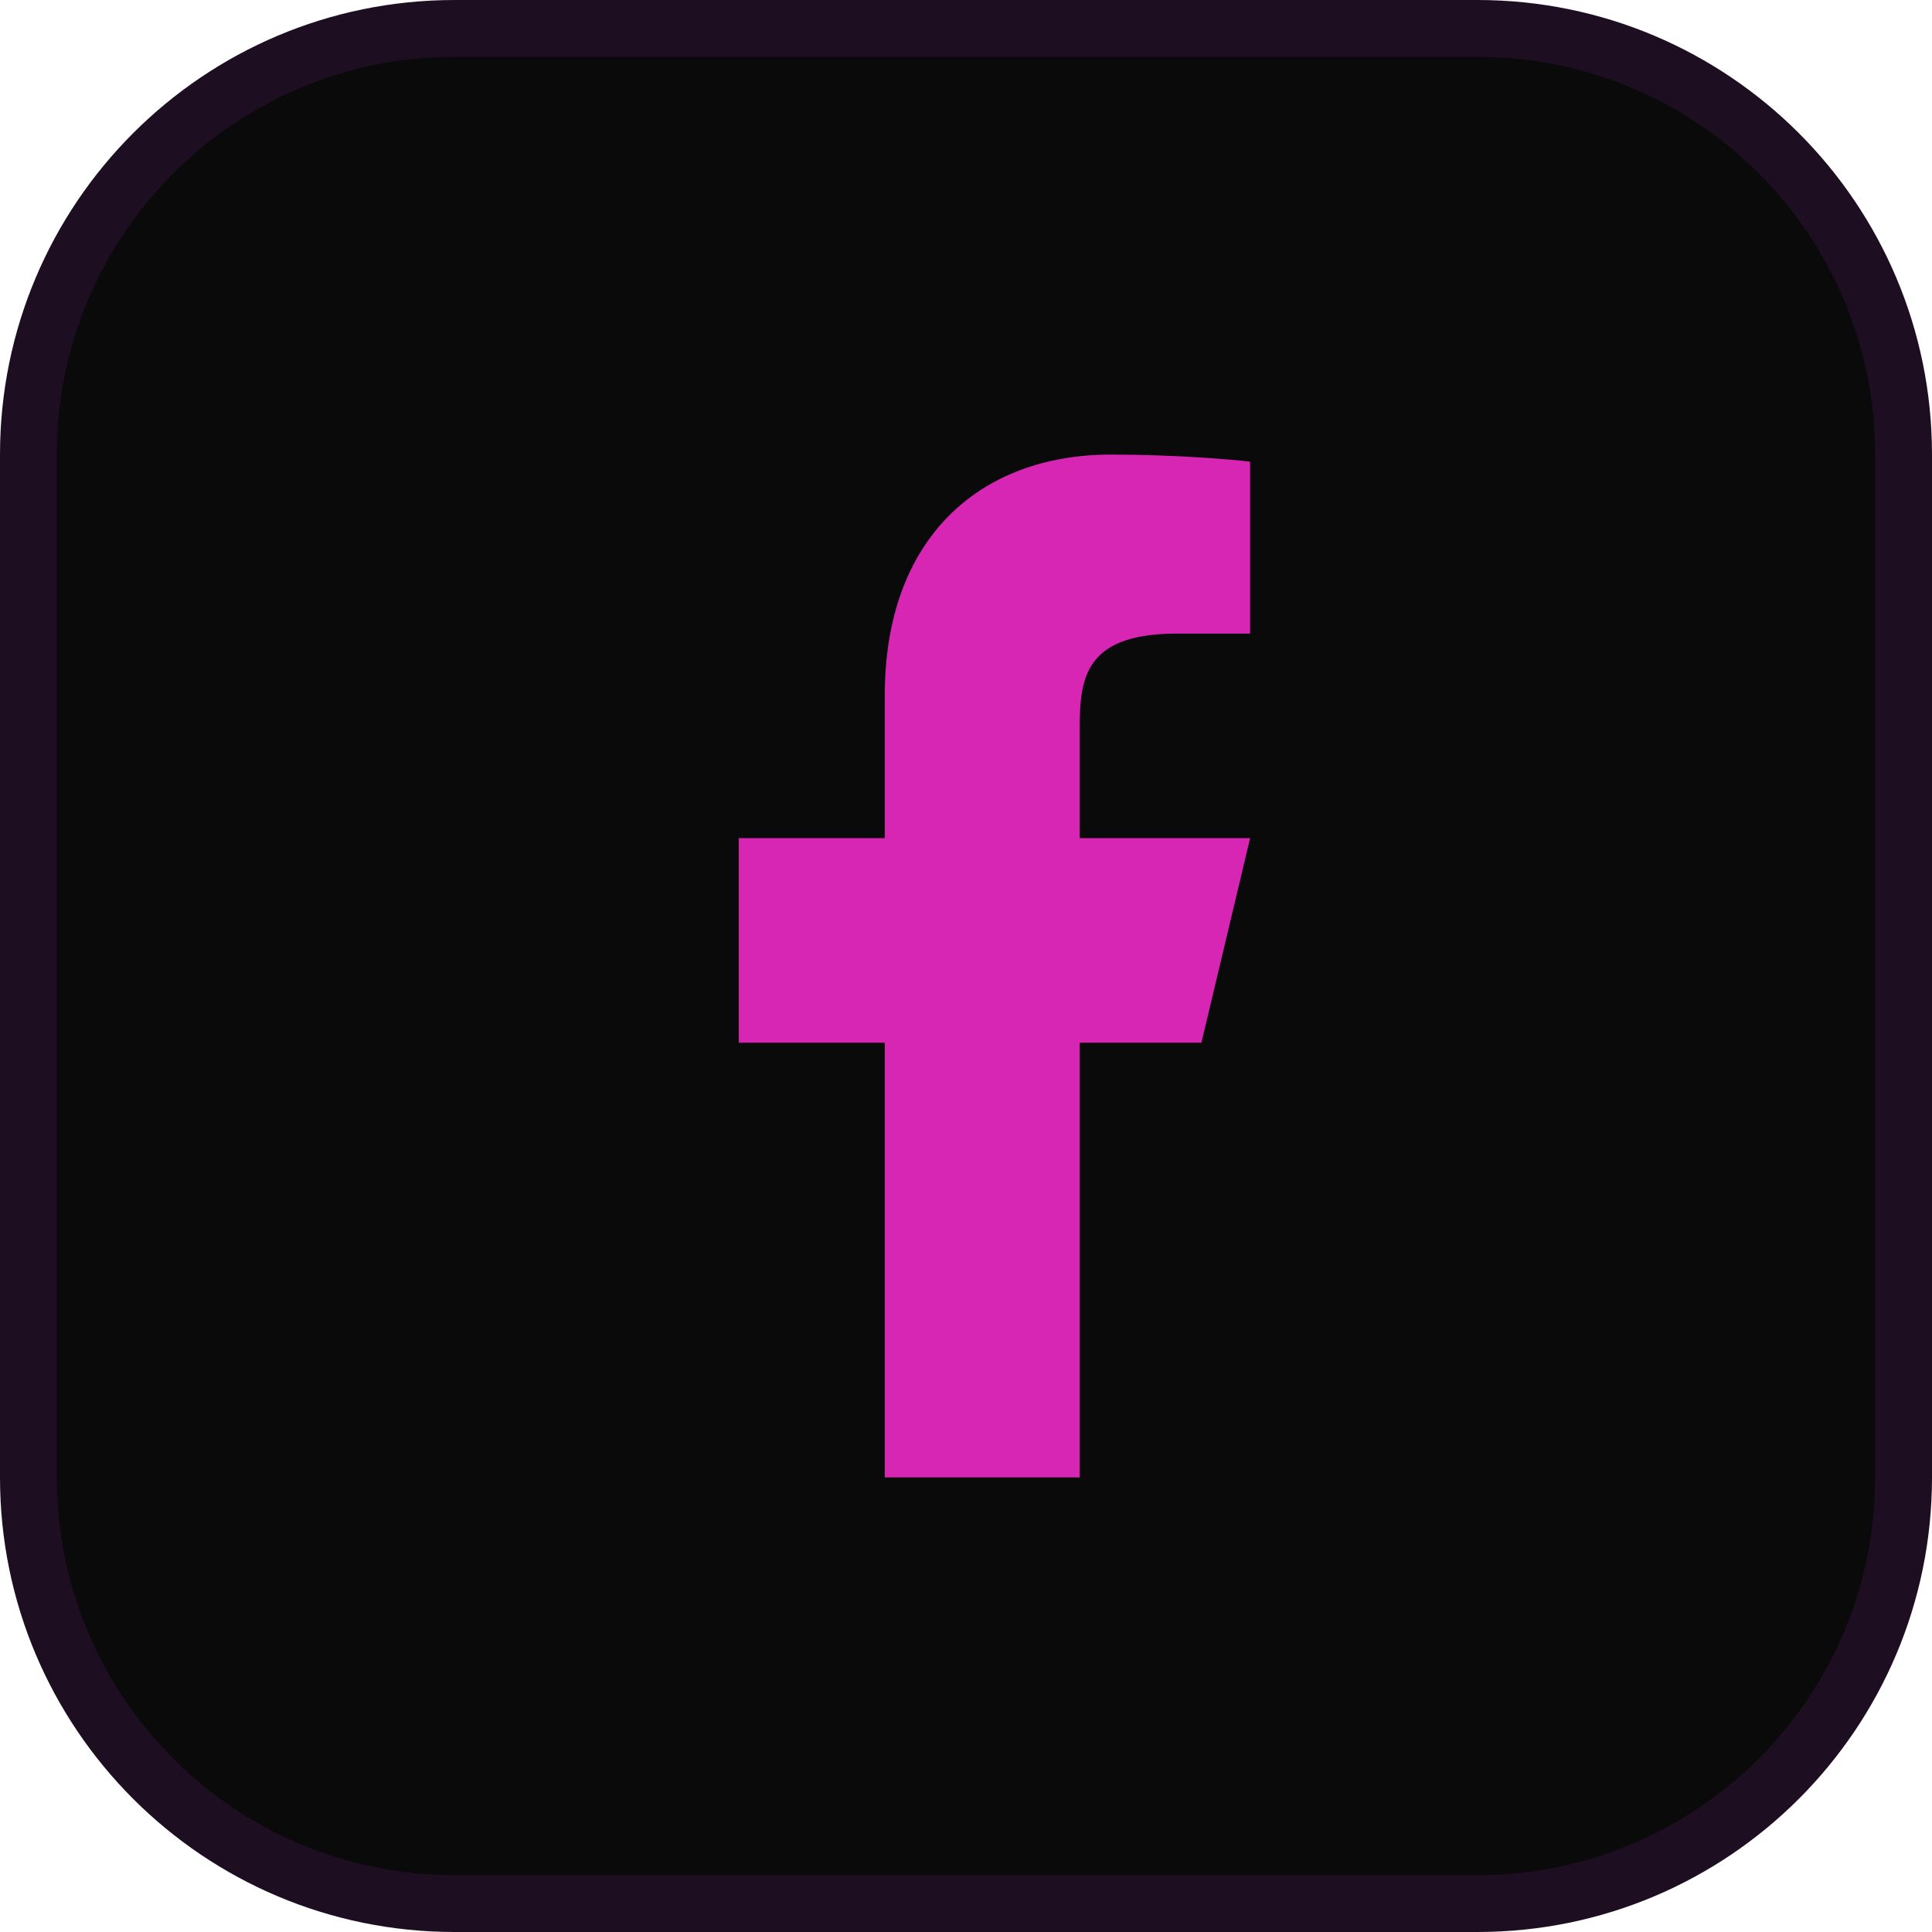
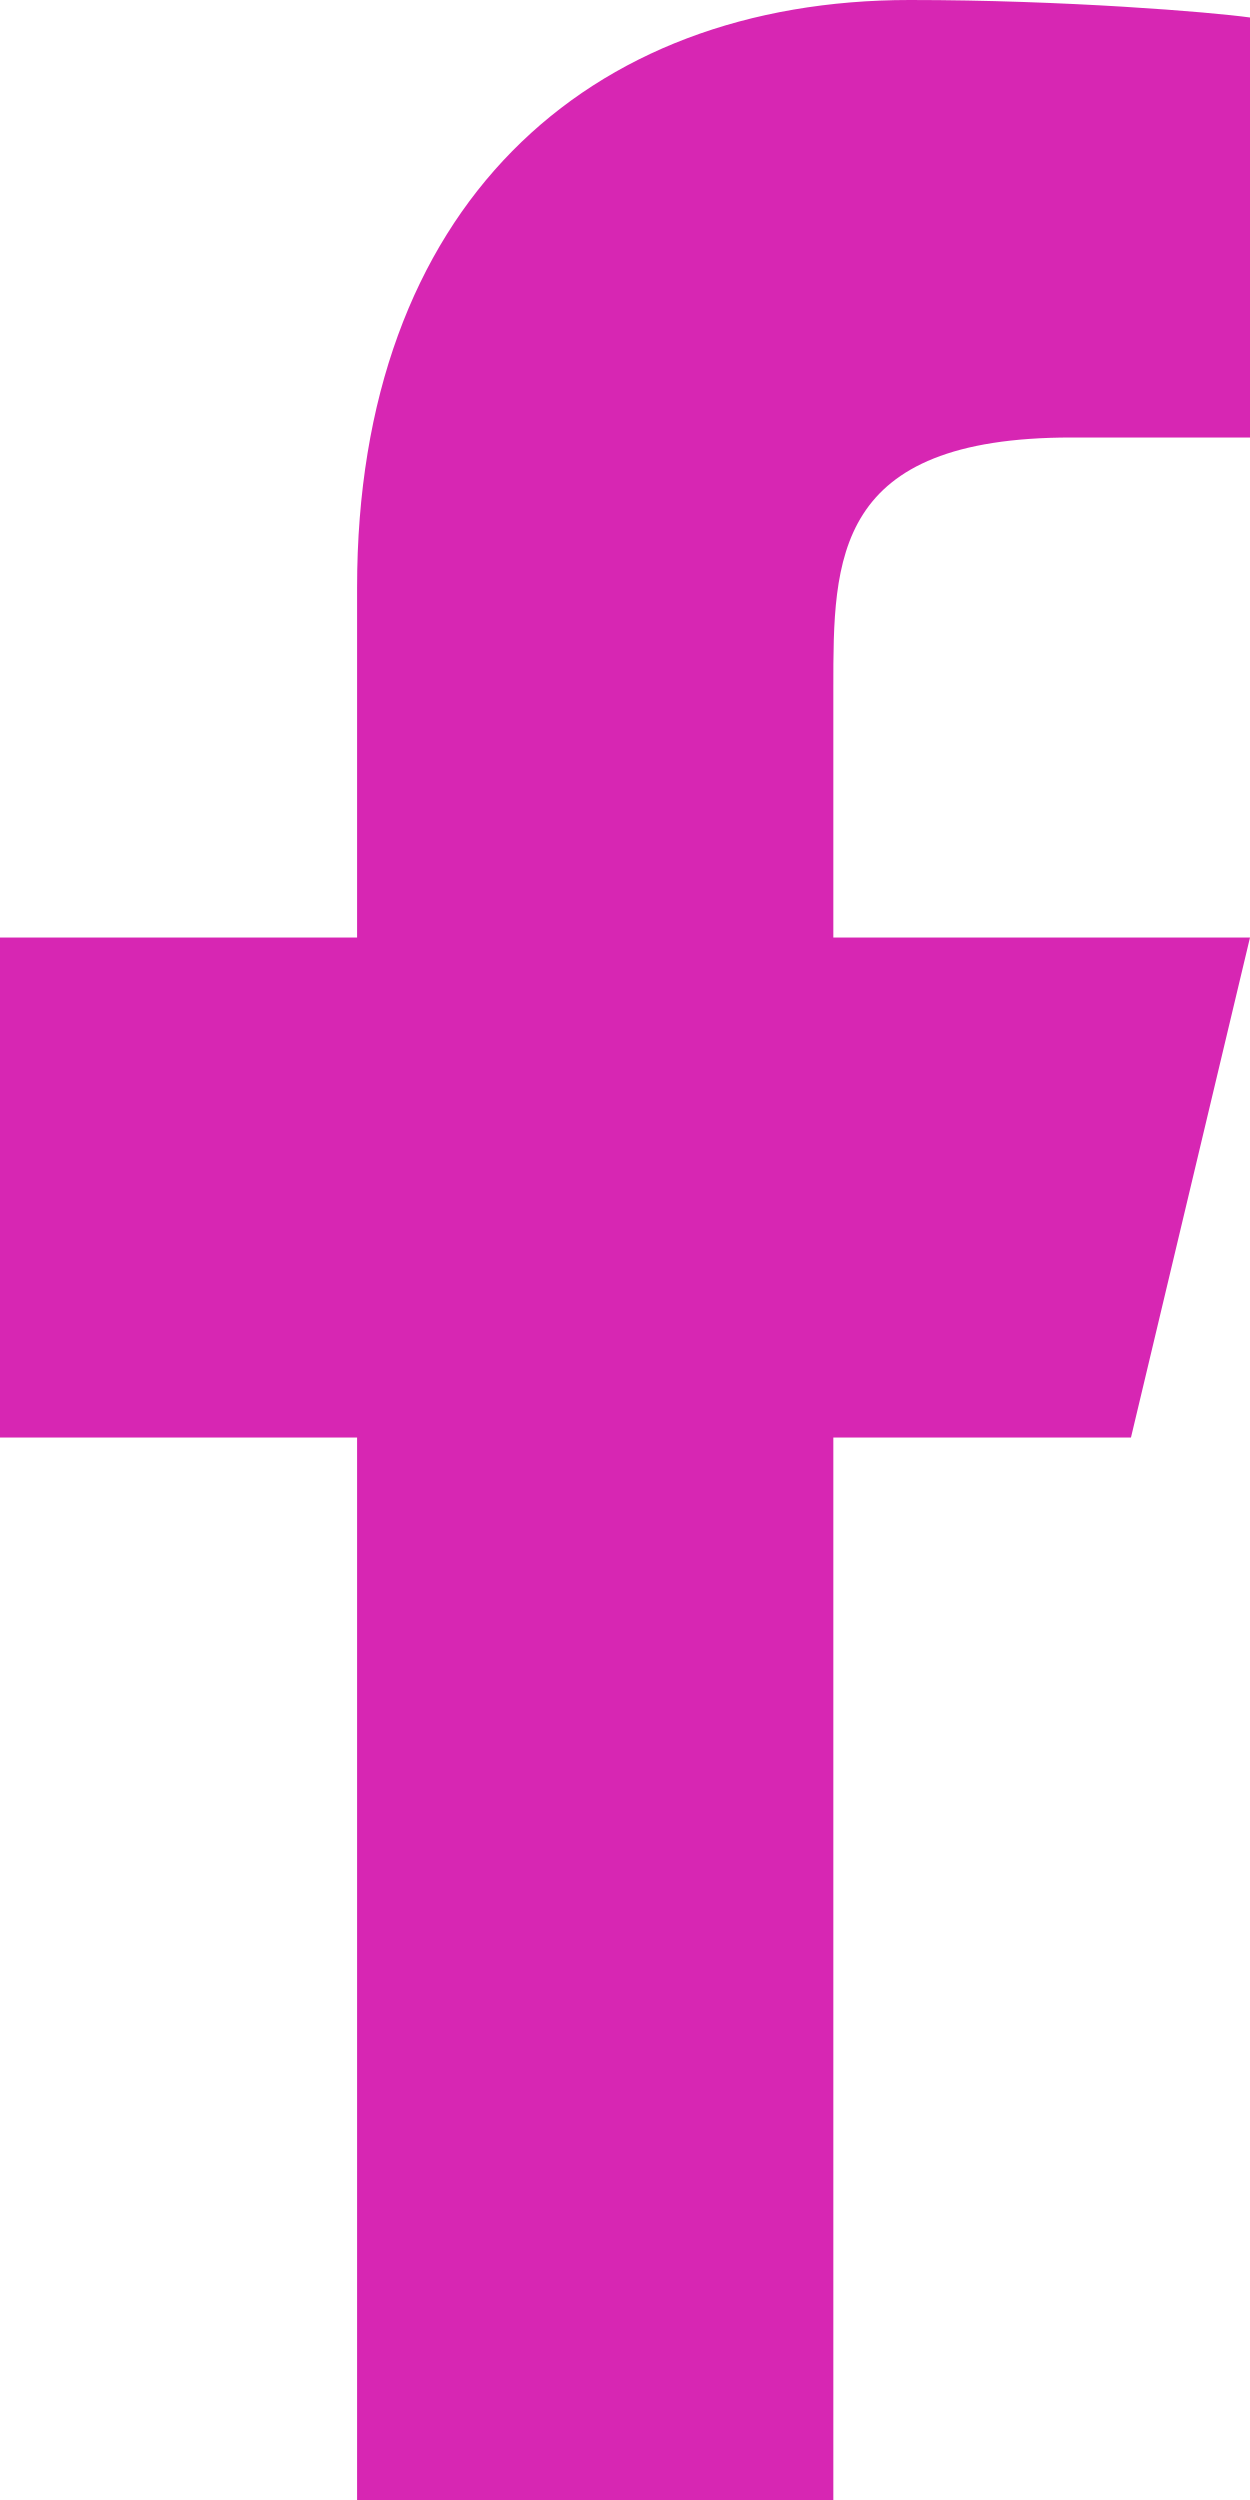
- <svg xmlns="http://www.w3.org/2000/svg" width="34" height="34" viewBox="0 0 34 34" fill="none">
-   <rect x="0.5" y="0.5" width="33" height="33" rx="7.5" fill="#0A0A0A" />
-   <rect x="0.5" y="0.5" width="33" height="33" rx="7.5" stroke="#1E0E22" />
-   <path d="M19 18.35H21.143L22 14.75H19V12.95C19 12.023 19 11.15 20.714 11.15H22V8.126C21.721 8.087 20.665 8 19.551 8C17.224 8 15.571 9.491 15.571 12.23V14.75H13V18.35H15.571V26H19V18.35Z" fill="#D726B3" />
+ <svg xmlns="http://www.w3.org/2000/svg" width="9" height="18" viewBox="0 0 9 18" fill="none">
+   <path d="M6 10.35H8.143L9 6.75H6V4.95C6 4.023 6 3.15 7.714 3.15H9V0.126C8.721 0.087 7.665 0 6.551 0C4.224 0 2.571 1.491 2.571 4.23V6.75H0V10.35H2.571V18H6V10.35Z" fill="#D726B3" />
</svg>
